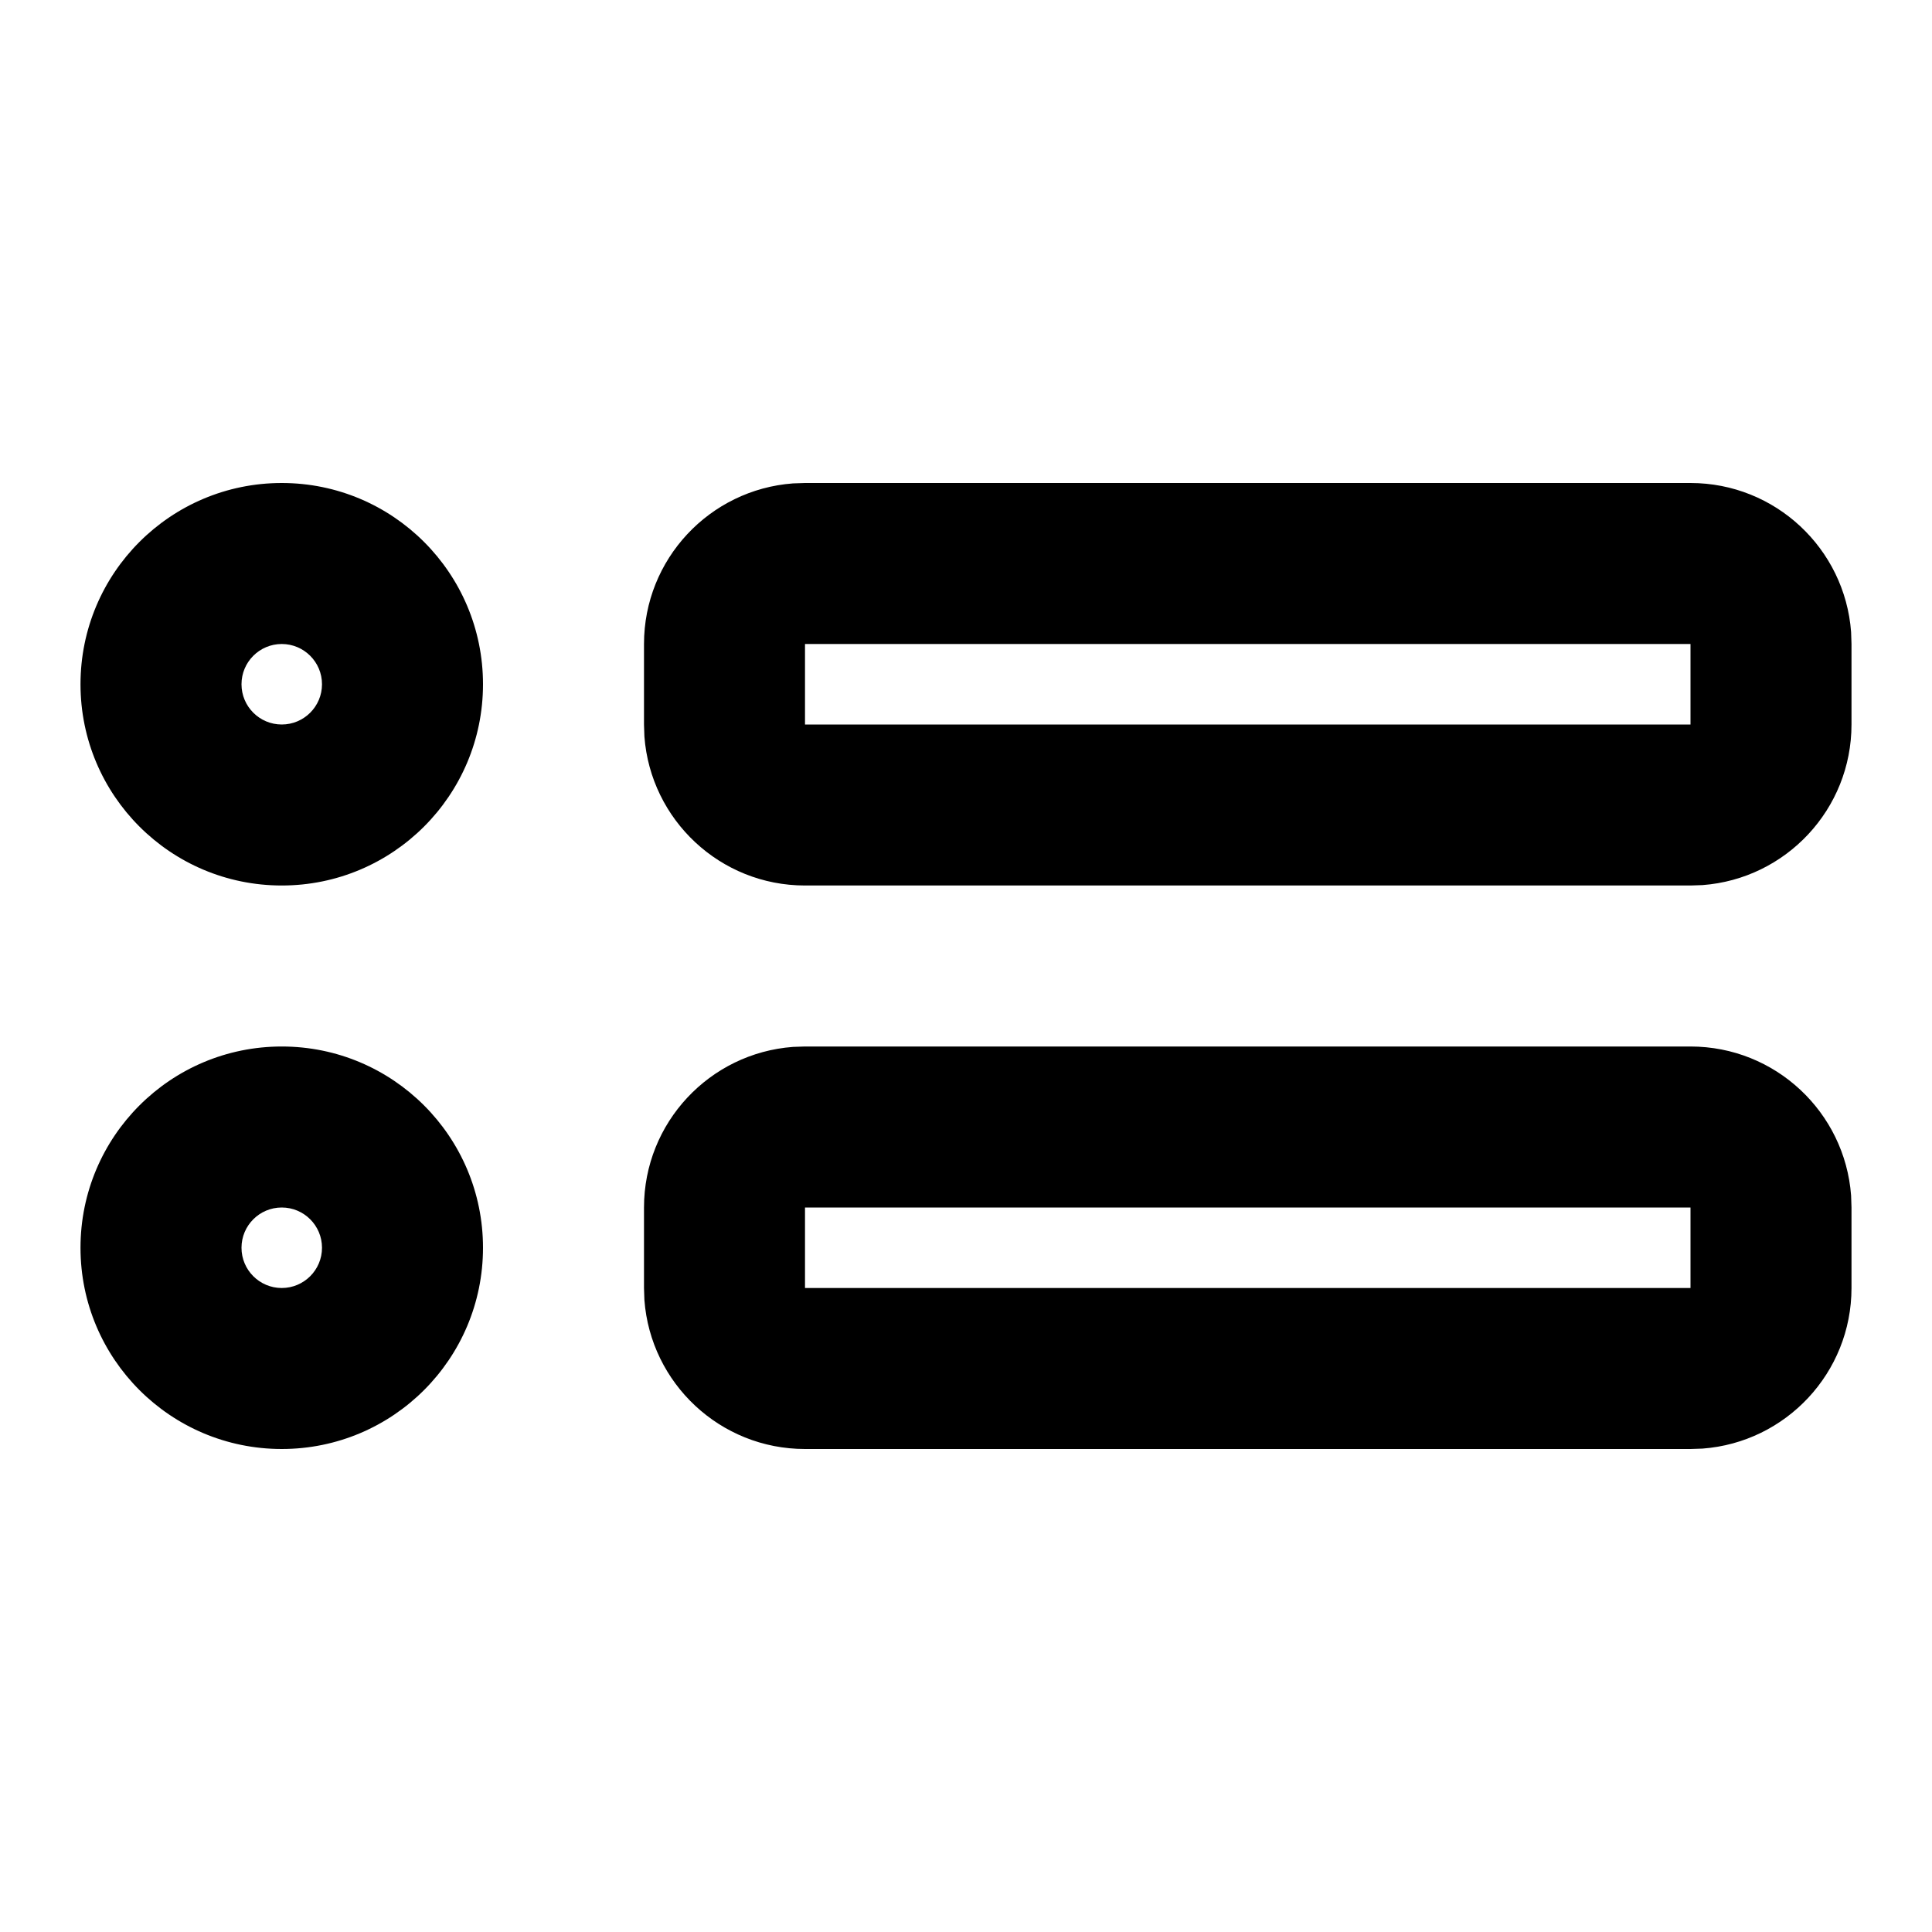
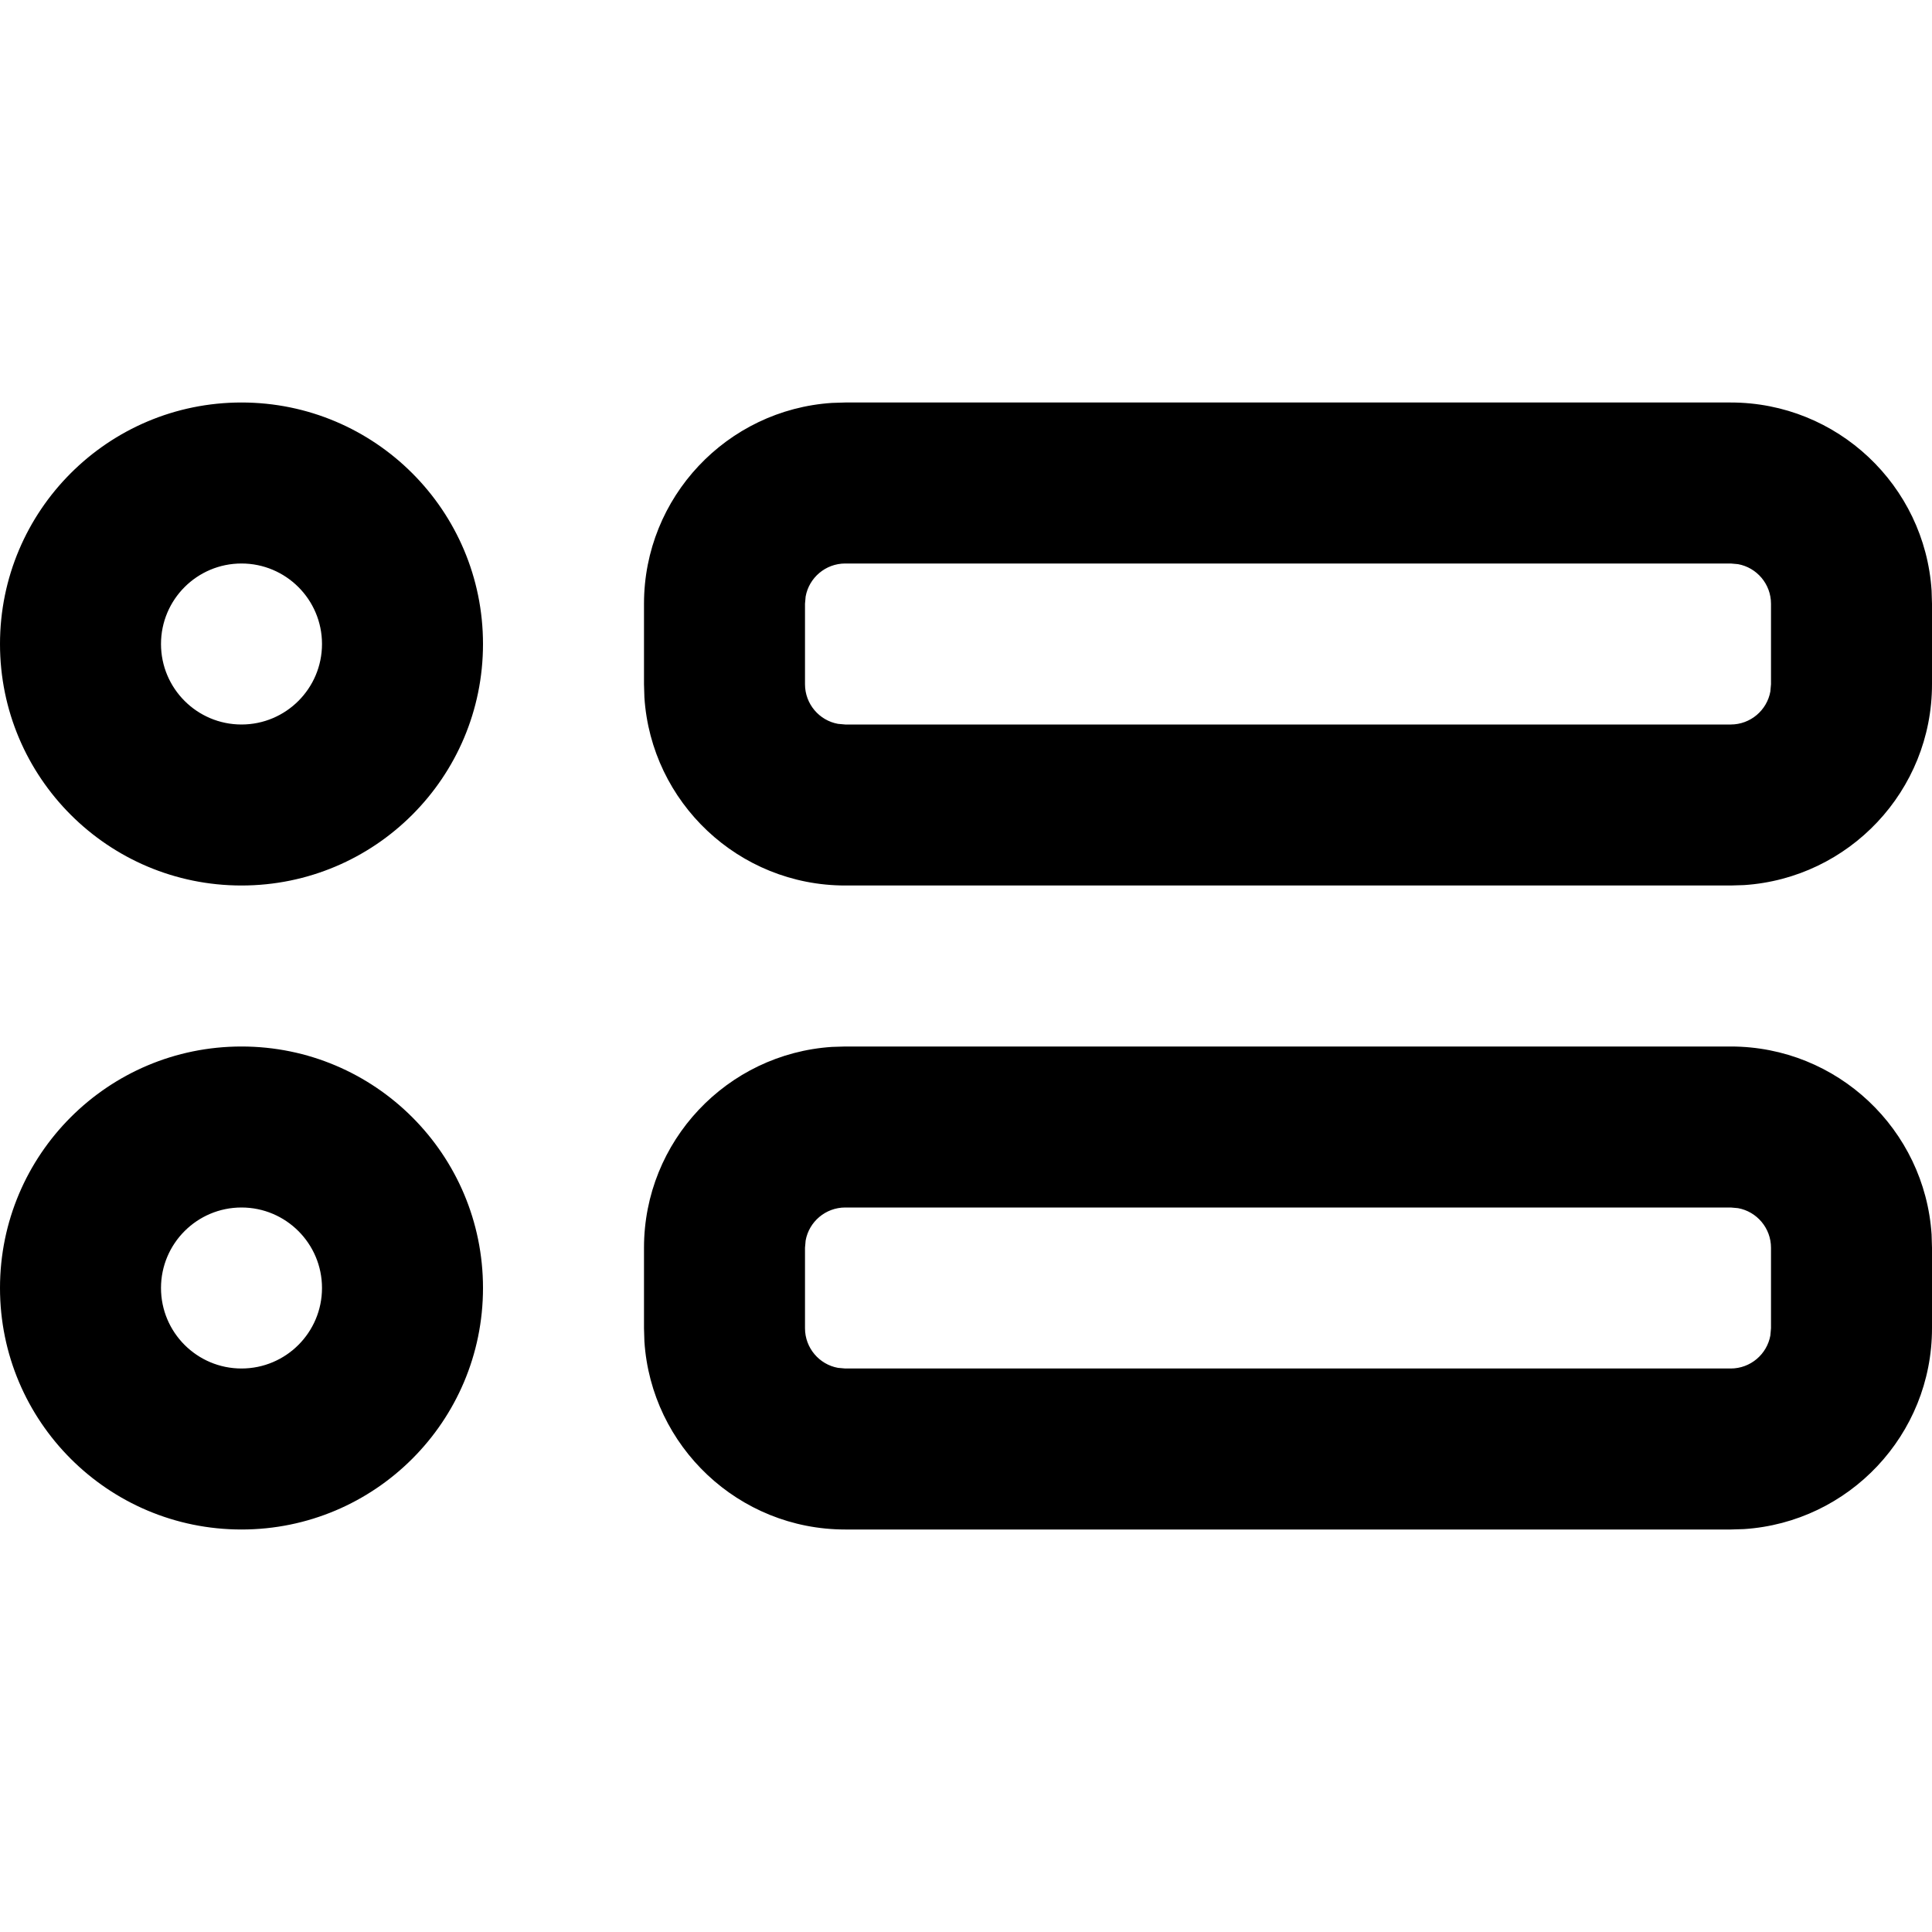
<svg xmlns="http://www.w3.org/2000/svg" width="24" height="24" viewBox="0 0 24 24">
-   <path d="M3080,71 C3081.054,71 3081.918,71.816 3081.995,72.851 L3082,73 L3082,74 C3082,75.054 3081.184,75.918 3080.149,75.995 L3080,76 L3069,76 C3067.946,76 3067.082,75.184 3067.005,74.149 L3067,74 L3067,73 C3067,71.946 3067.816,71.082 3068.851,71.005 L3069,71 L3080,71 Z M3062.5,71 C3063.881,71 3065,72.119 3065,73.5 C3065,74.881 3063.881,76 3062.5,76 C3061.119,76 3060,74.881 3060,73.5 C3060,72.119 3061.119,71 3062.5,71 Z M3080,73 L3069,73 L3069,74 L3080,74 L3080,73 Z M3062.5,73 C3062.224,73 3062,73.224 3062,73.5 C3062,73.776 3062.224,74 3062.5,74 C3062.776,74 3063,73.776 3063,73.5 C3063,73.224 3062.776,73 3062.5,73 Z M3080,64 C3081.054,64 3081.918,64.816 3081.995,65.851 L3082,66 L3082,67 C3082,68.054 3081.184,68.918 3080.149,68.995 L3080,69 L3069,69 C3067.946,69 3067.082,68.184 3067.005,67.149 L3067,67 L3067,66 C3067,64.946 3067.816,64.082 3068.851,64.005 L3069,64 L3080,64 Z M3062.5,64 C3063.881,64 3065,65.119 3065,66.5 C3065,67.881 3063.881,69 3062.5,69 C3061.119,69 3060,67.881 3060,66.5 C3060,65.119 3061.119,64 3062.5,64 Z M3080,66 L3069,66 L3069,67 L3080,67 L3080,66 Z M3062.5,66 C3062.224,66 3062,66.224 3062,66.5 C3062,66.776 3062.224,67 3062.5,67 C3062.776,67 3063,66.776 3063,66.5 C3063,66.224 3062.776,66 3062.5,66 Z" transform="translate(-3059 -58)" />
+   <path d="M3080.5,71 C3081.825,71 3082.91,72.032 3082.995,73.336 L3083,73.5 L3083,74.5 C3083,75.825 3081.968,76.91 3080.664,76.995 L3080.5,77 L3069.5,77 C3068.175,77 3067.09,75.968 3067.005,74.664 L3067,74.5 L3067,73.5 C3067,72.175 3068.032,71.09 3069.336,71.005 L3069.5,71 L3080.5,71 Z M3062,71 C3063.657,71 3065,72.343 3065,74 C3065,75.657 3063.657,77 3062,77 C3060.343,77 3059,75.657 3059,74 C3059,72.343 3060.343,71 3062,71 Z M3080.5,73 L3069.5,73 C3069.255,73 3069.05,73.177 3069.008,73.41 L3069,73.5 L3069,74.5 C3069,74.745 3069.177,74.95 3069.41,74.992 L3069.5,75 L3080.5,75 C3080.745,75 3080.95,74.823 3080.992,74.59 L3081,74.5 L3081,73.5 C3081,73.255 3080.823,73.05 3080.59,73.008 L3080.5,73 Z M3062,73 C3061.448,73 3061,73.448 3061,74 C3061,74.552 3061.448,75 3062,75 C3062.552,75 3063,74.552 3063,74 C3063,73.448 3062.552,73 3062,73 Z M3080.5,63 C3081.825,63 3082.91,64.032 3082.995,65.336 L3083,65.5 L3083,66.5 C3083,67.825 3081.968,68.91 3080.664,68.995 L3080.5,69 L3069.5,69 C3068.175,69 3067.09,67.968 3067.005,66.664 L3067,66.5 L3067,65.5 C3067,64.175 3068.032,63.09 3069.336,63.005 L3069.5,63 L3080.5,63 Z M3062,63 C3063.657,63 3065,64.343 3065,66 C3065,67.657 3063.657,69 3062,69 C3060.343,69 3059,67.657 3059,66 C3059,64.343 3060.343,63 3062,63 Z M3080.5,65 L3069.5,65 C3069.255,65 3069.05,65.177 3069.008,65.41 L3069,65.5 L3069,66.5 C3069,66.745 3069.177,66.95 3069.41,66.992 L3069.5,67 L3080.5,67 C3080.745,67 3080.95,66.823 3080.992,66.59 L3081,66.5 L3081,65.5 C3081,65.255 3080.823,65.05 3080.59,65.008 L3080.5,65 Z M3062,65 C3061.448,65 3061,65.448 3061,66 C3061,66.552 3061.448,67 3062,67 C3062.552,67 3063,66.552 3063,66 C3063,65.448 3062.552,65 3062,65 Z" transform="translate(-3059 -58)" />
</svg>
